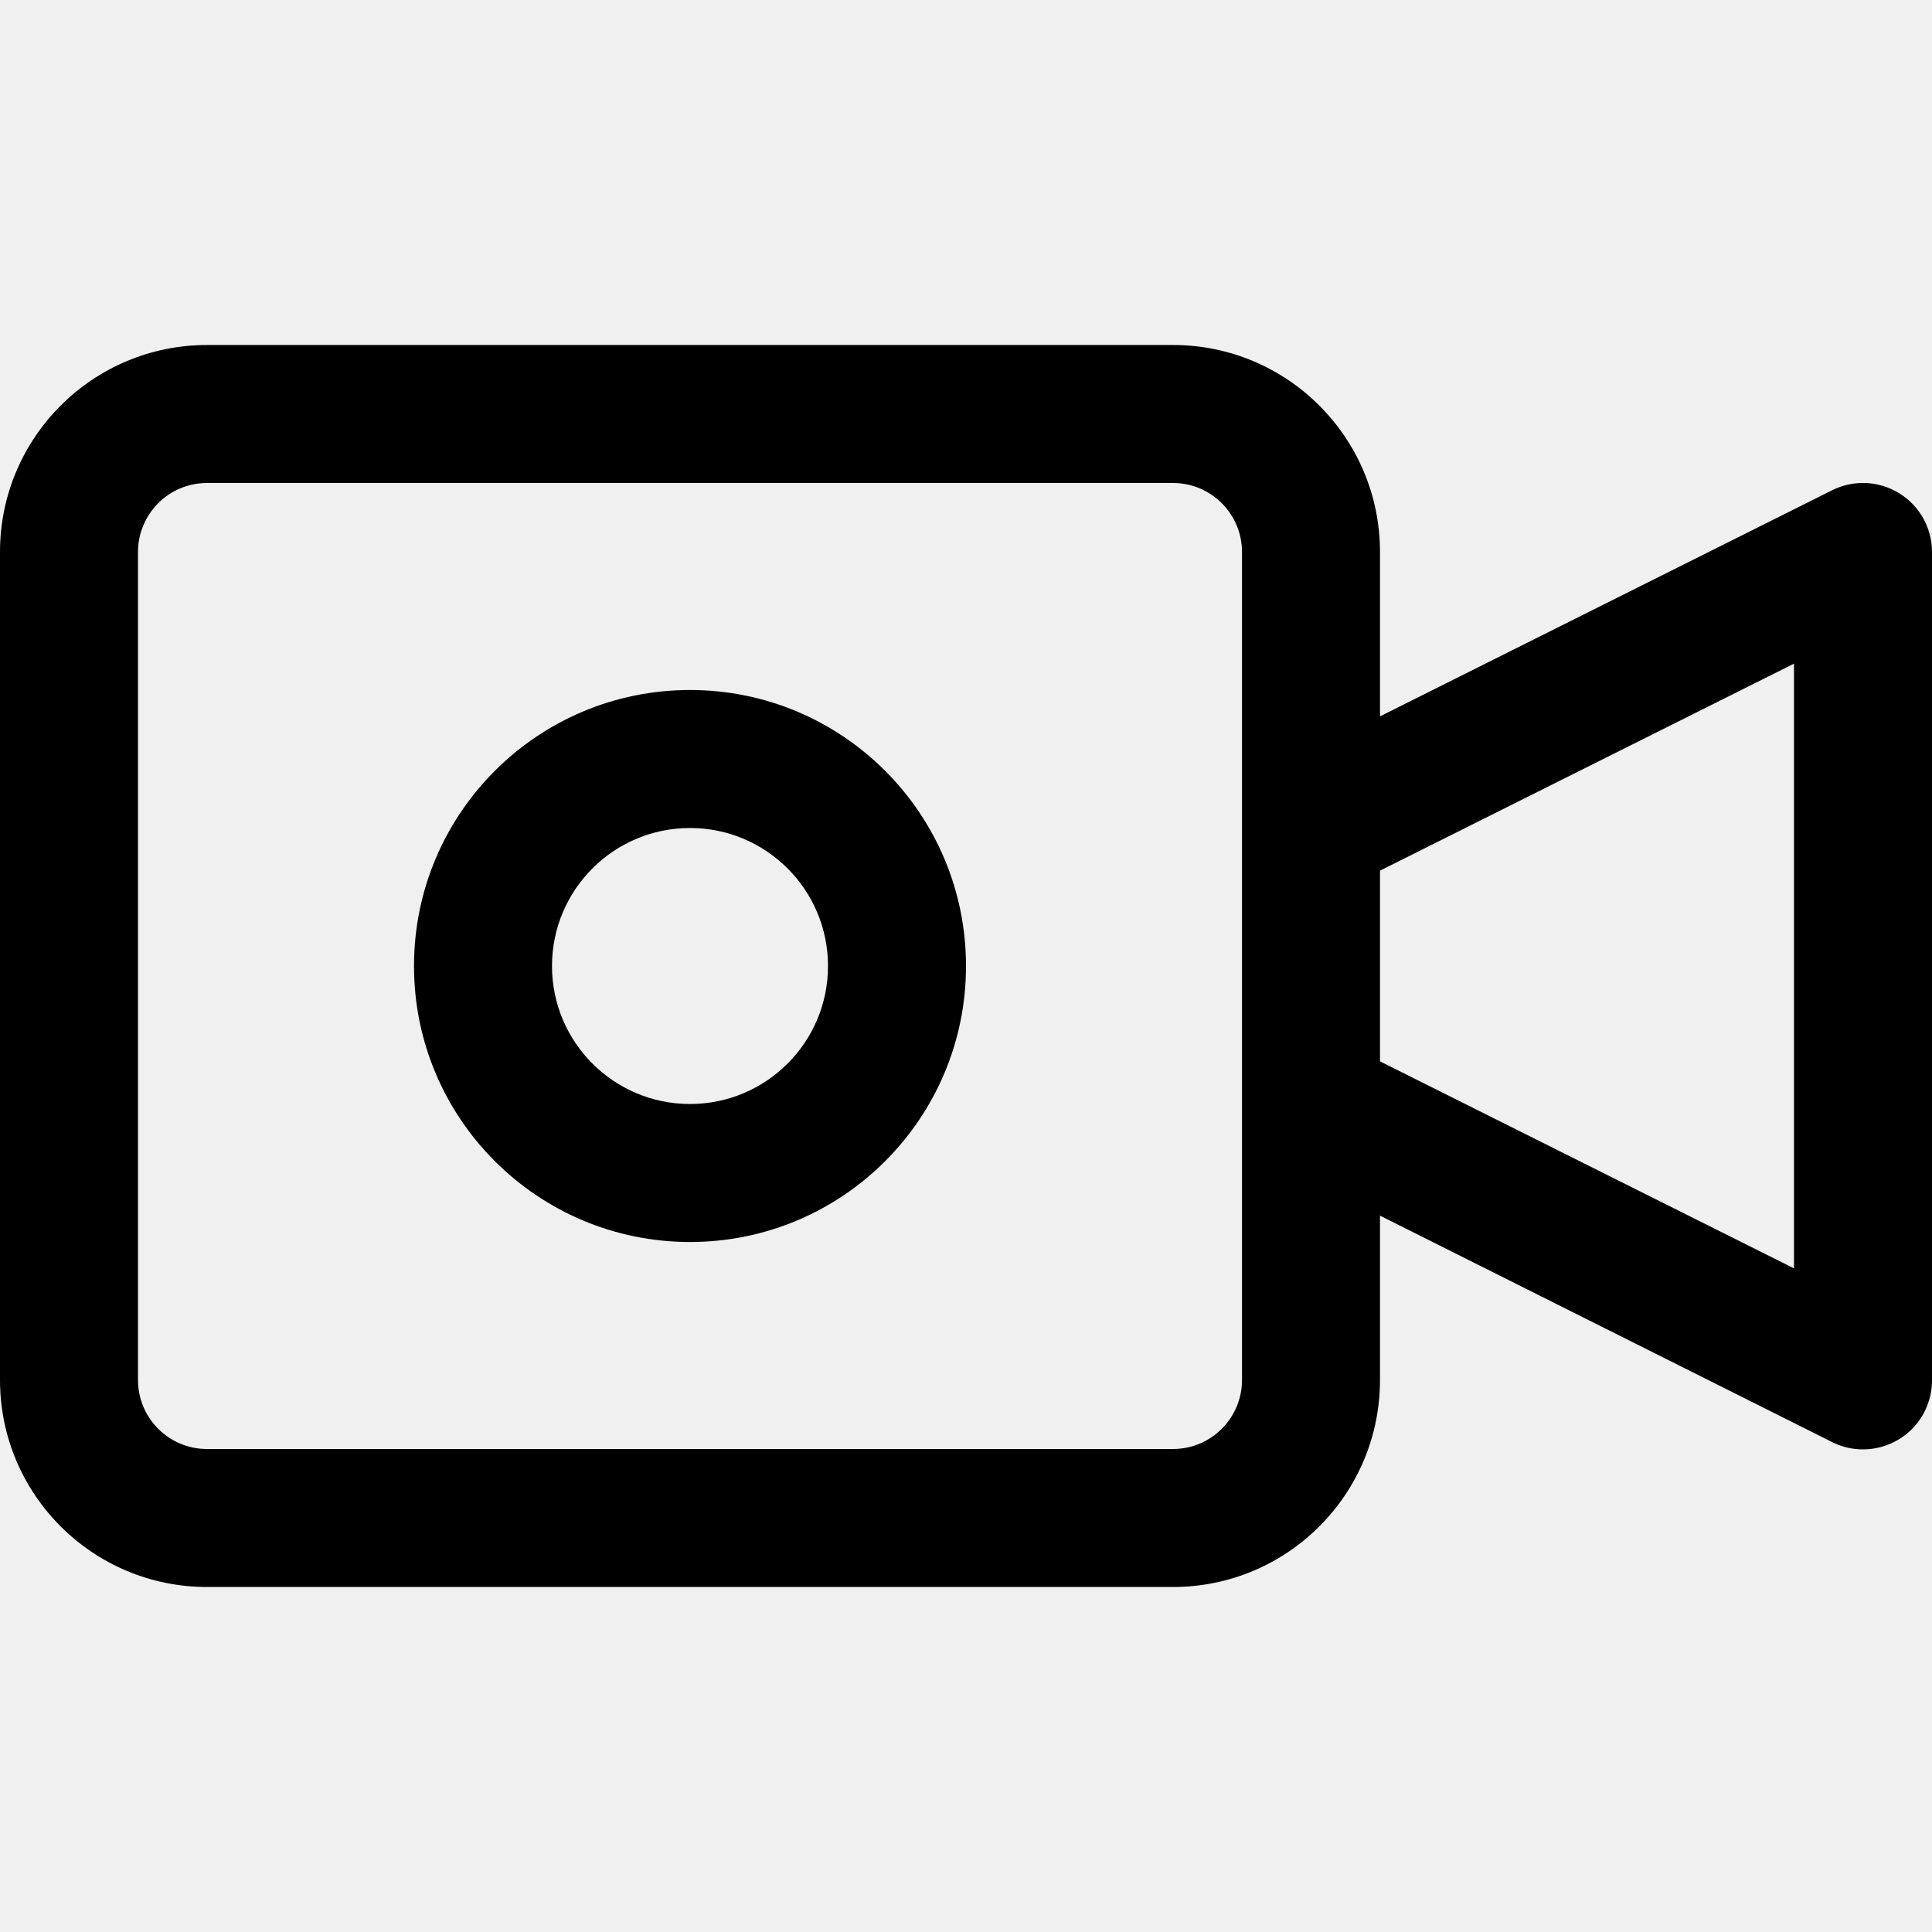
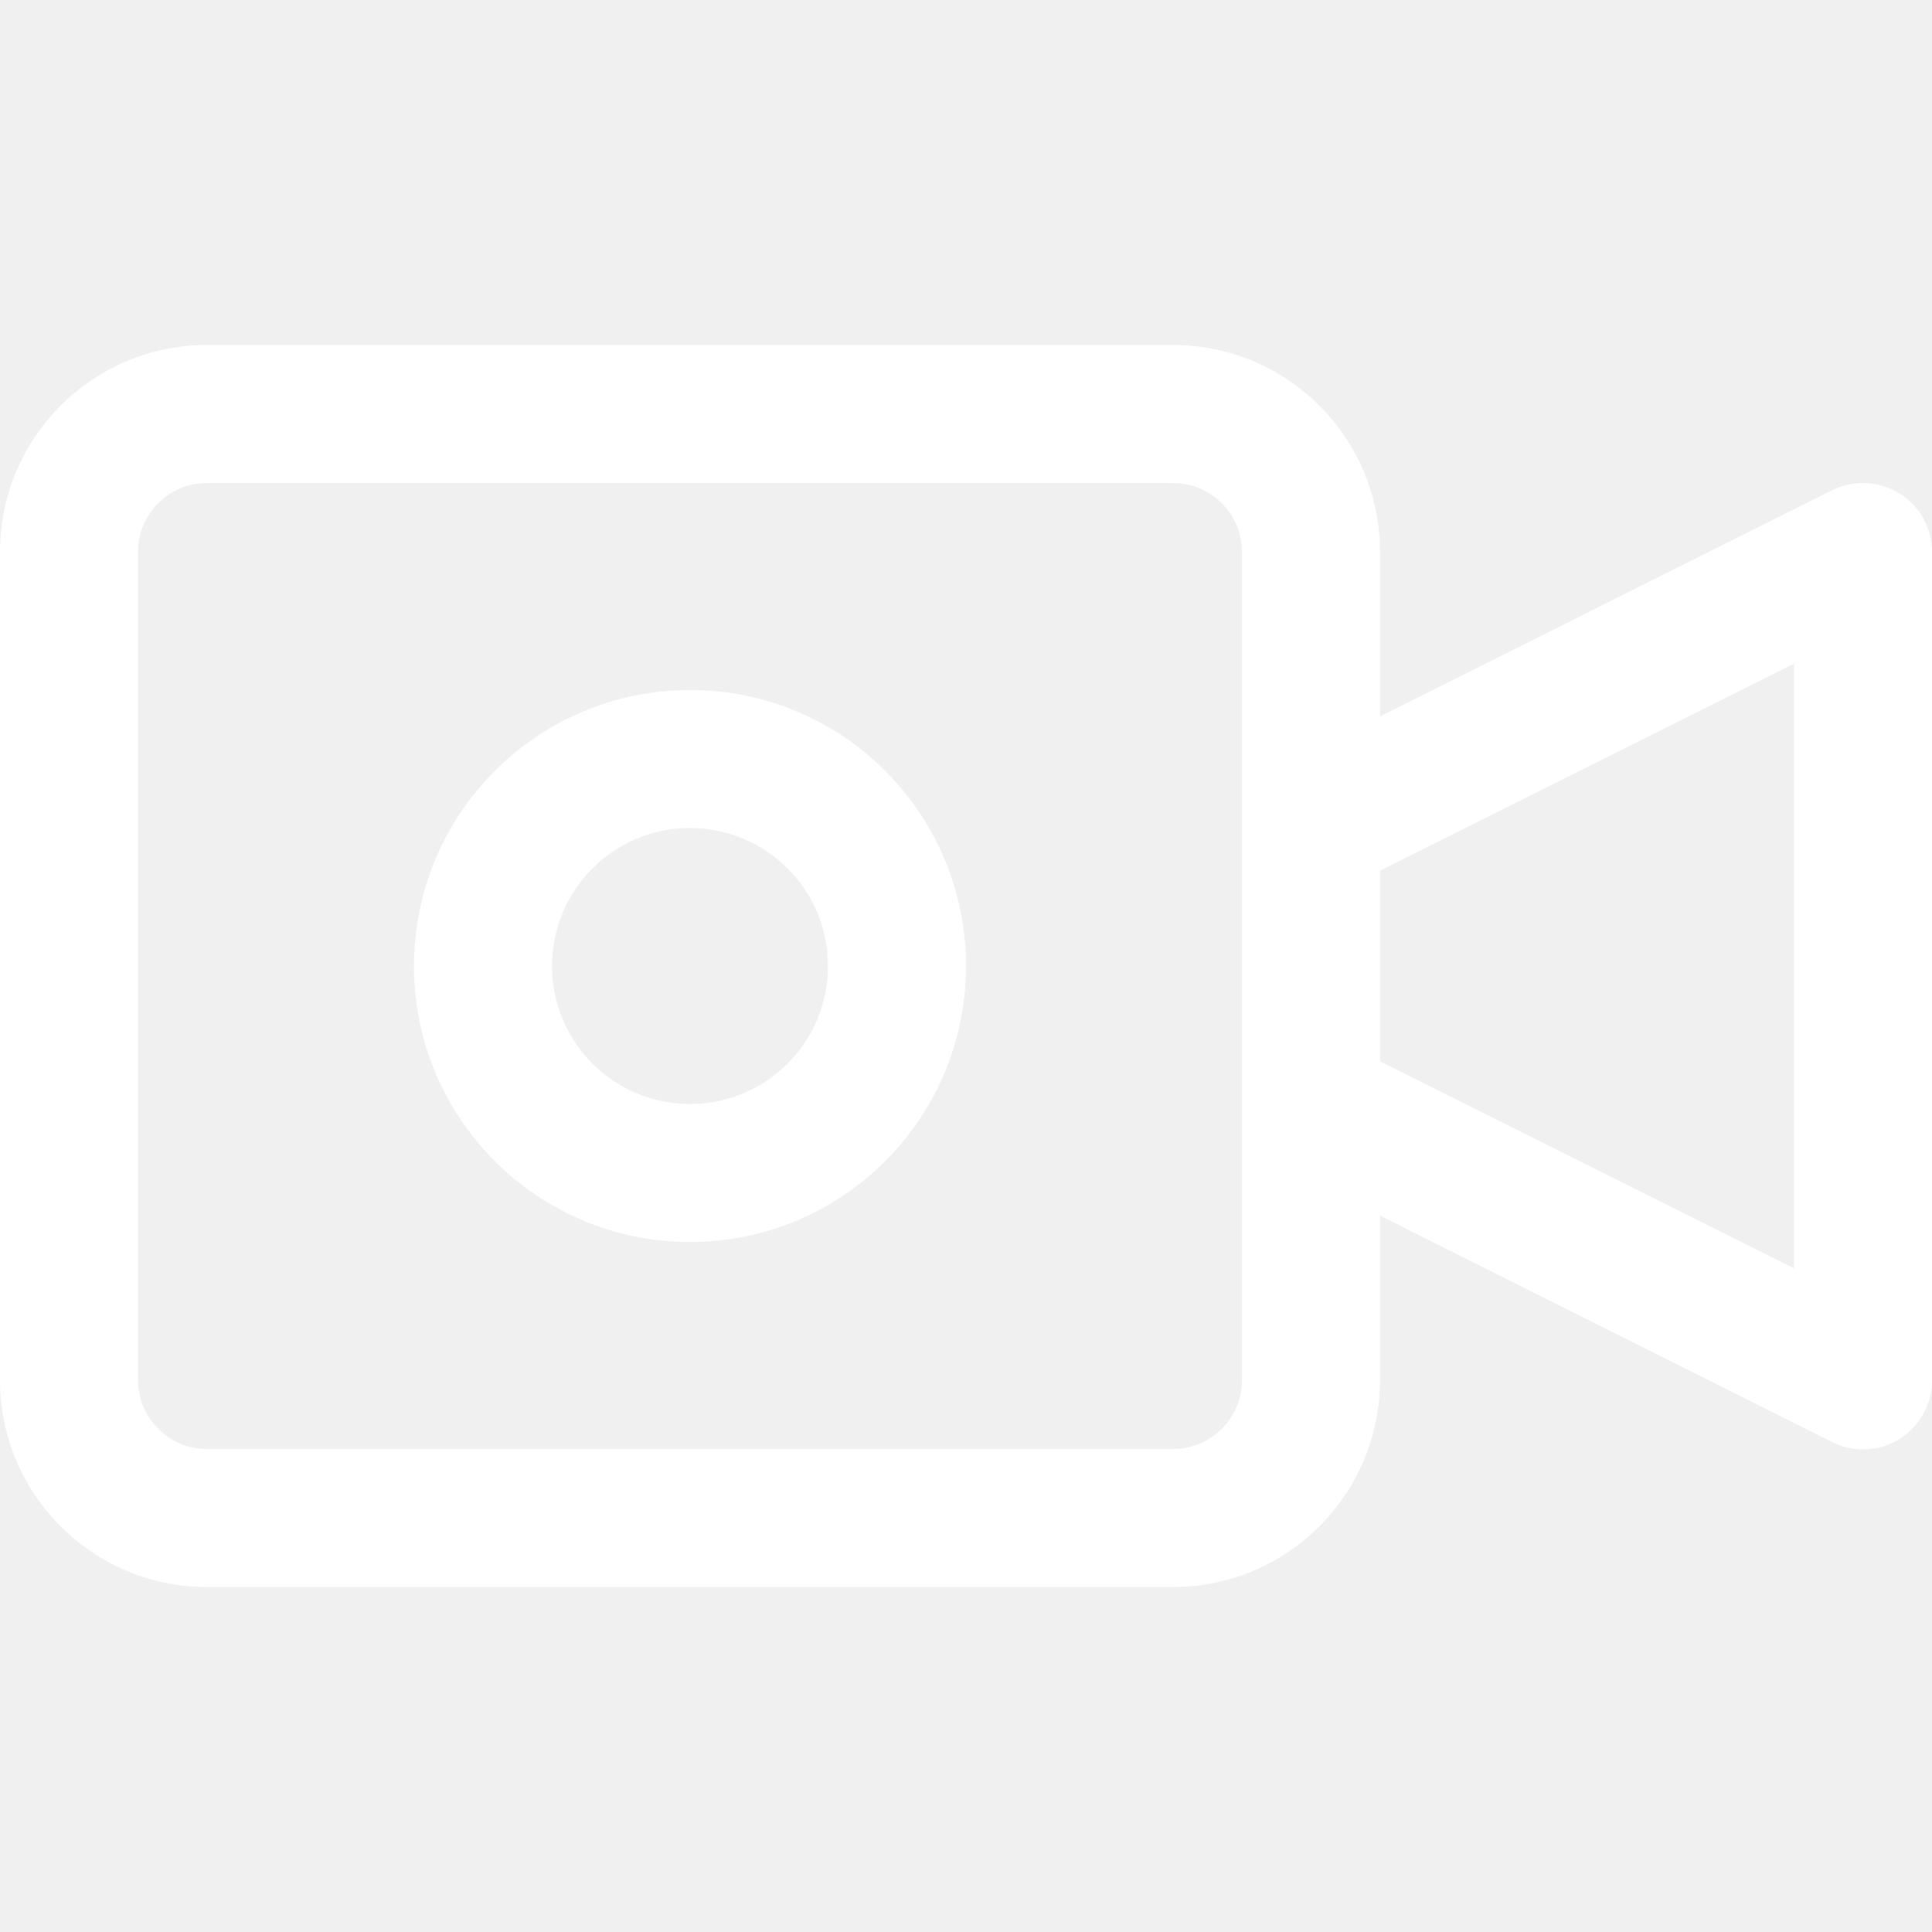
- <svg xmlns="http://www.w3.org/2000/svg" version="1.1" id="Capa_1" x="0px" y="0px" viewBox="0 0 477.867 477.867" style="enable-background:new 0 0 477.867 477.867;" xml:space="preserve">
+ <svg xmlns="http://www.w3.org/2000/svg" version="1.1" id="Capa_1" x="0px" y="0px" viewBox="0 0 477.867 477.867" fill="white" style="enable-background:new 0 0 477.867 477.867;" xml:space="preserve">
  <g>
    <g>
      <path d="M469.777,122.01c-5.031-3.111-11.315-3.395-16.606-0.751l-111.838,55.927v-40.653c0-28.277-22.923-51.2-51.2-51.2H51.2    c-28.277,0-51.2,22.923-51.2,51.2v204.8c0,28.277,22.923,51.2,51.2,51.2h238.933c28.277,0,51.2-22.923,51.2-51.2v-40.653    l111.838,56.013c8.432,4.213,18.682,0.794,22.896-7.638c1.198-2.397,1.815-5.043,1.8-7.722v-204.8    C477.87,130.617,474.809,125.122,469.777,122.01z M307.2,341.333c0,9.426-7.641,17.067-17.067,17.067H51.2    c-9.426,0-17.067-7.641-17.067-17.067v-204.8c0-9.426,7.641-17.067,17.067-17.067h238.933c9.426,0,17.067,7.641,17.067,17.067    V341.333z M443.733,313.72l-102.4-51.2v-47.172l102.4-51.2V313.72z" />
    </g>
  </g>
  <g>
    <g>
      <path d="M170.667,170.667c-37.703,0-68.267,30.564-68.267,68.267s30.564,68.267,68.267,68.267s68.267-30.564,68.267-68.267    S208.369,170.667,170.667,170.667z M170.667,273.067c-18.851,0-34.133-15.282-34.133-34.133c0-18.851,15.282-34.133,34.133-34.133    s34.133,15.282,34.133,34.133C204.8,257.785,189.518,273.067,170.667,273.067z" />
    </g>
  </g>
  <g>
</g>
  <g>
</g>
  <g>
</g>
  <g>
</g>
  <g>
</g>
  <g>
</g>
  <g>
</g>
  <g>
</g>
  <g>
</g>
  <g>
</g>
  <g>
</g>
  <g>
</g>
  <g>
</g>
  <g>
</g>
  <g>
</g>
</svg>
